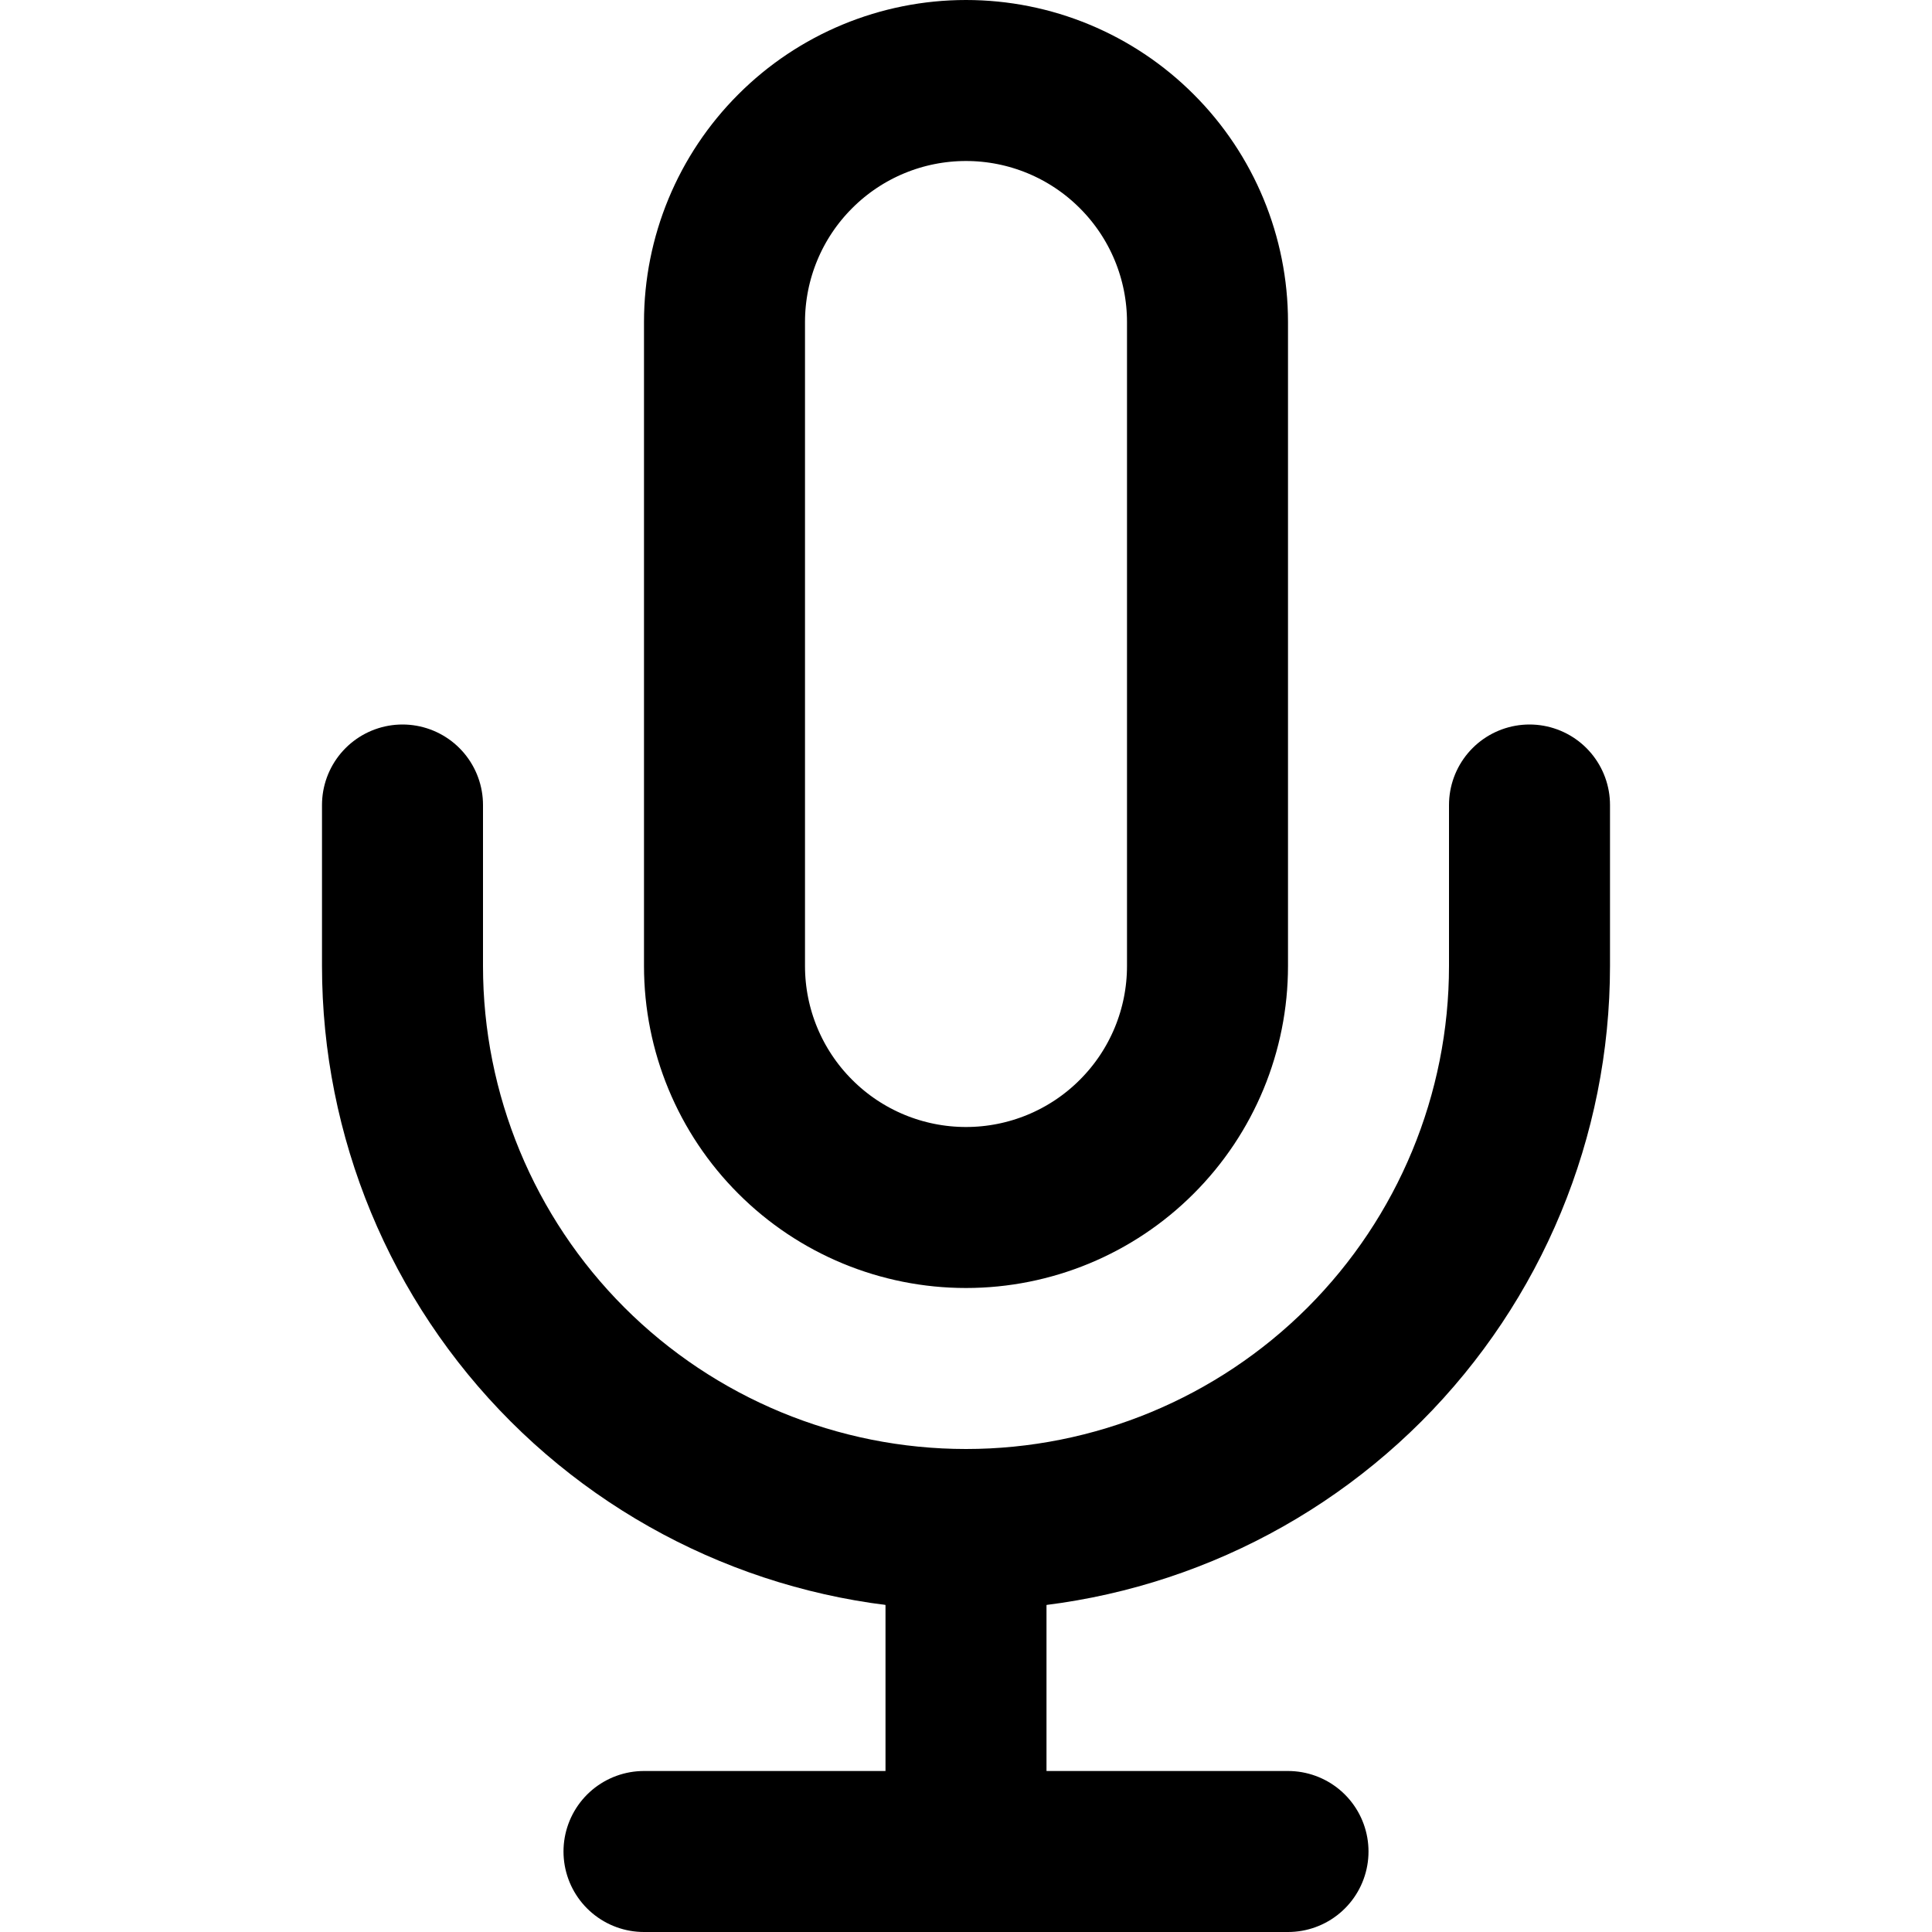
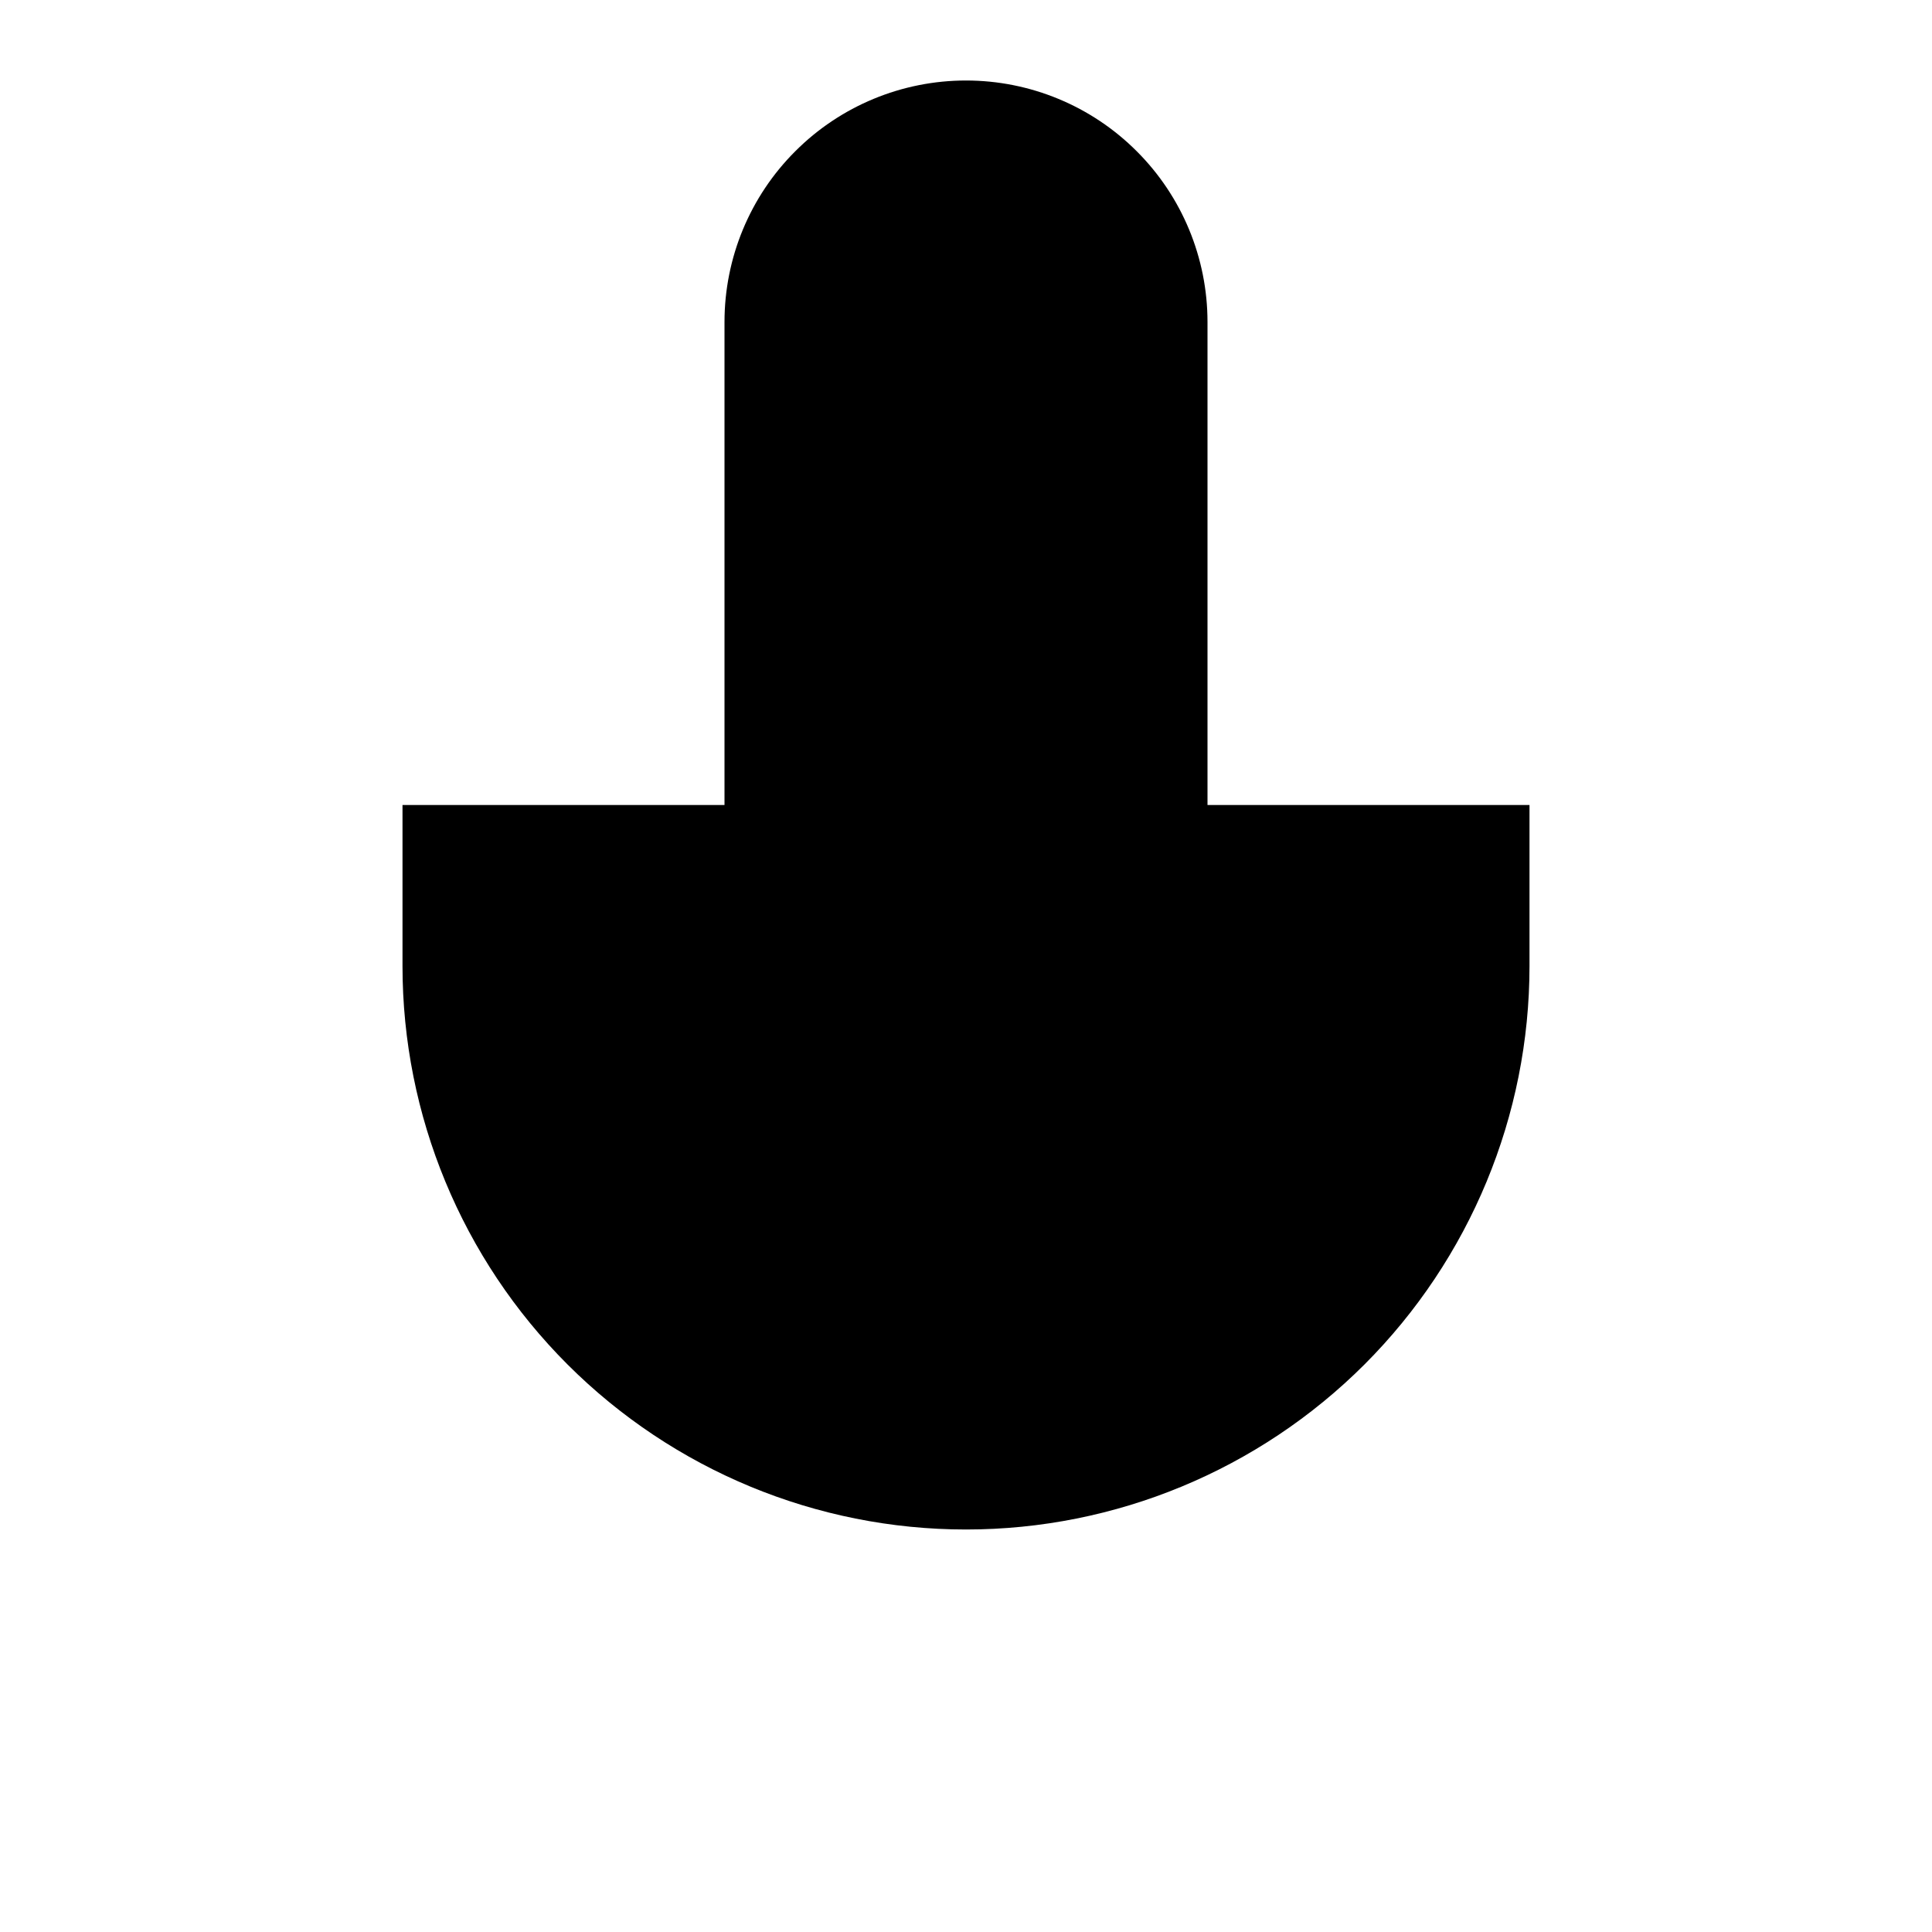
- <svg xmlns="http://www.w3.org/2000/svg" width="24" height="24" viewBox="0 0 24 24" fill="none">
-   <path d="M12 1C11.204 1 10.441 1.316 9.879 1.879C9.316 2.441 9 3.204 9 4V12C9 12.796 9.316 13.559 9.879 14.121C10.441 14.684 11.204 15 12 15C12.796 15 13.559 14.684 14.121 14.121C14.684 13.559 15 12.796 15 12V4C15 3.204 14.684 2.441 14.121 1.879C13.559 1.316 12.796 1 12 1V1Z" stroke="black" stroke-width="2" stroke-linecap="round" stroke-linejoin="round" />
-   <path d="M19 10V12C19 13.857 18.262 15.637 16.95 16.95C15.637 18.262 13.857 19 12 19C10.143 19 8.363 18.262 7.05 16.95C5.737 15.637 5 13.857 5 12V10" stroke="black" stroke-width="2" stroke-linecap="round" stroke-linejoin="round" />
-   <path d="M12 19V23" stroke="black" stroke-width="2" stroke-linecap="round" stroke-linejoin="round" />
-   <path d="M8 23H16" stroke="black" stroke-width="2" stroke-linecap="round" stroke-linejoin="round" />
+ <svg xmlns="http://www.w3.org/2000/svg" width="24" height="24" viewBox="0 0 24 24">
+   <path d="M12 1C11.204 1 10.441 1.316 9.879 1.879C9.316 2.441 9 3.204 9 4V12C9 12.796 9.316 13.559 9.879 14.121C10.441 14.684 11.204 15 12 15C12.796 15 13.559 14.684 14.121 14.121C14.684 13.559 15 12.796 15 12V4C15 3.204 14.684 2.441 14.121 1.879C13.559 1.316 12.796 1 12 1V1Z" />
+   <path d="M19 10V12C19 13.857 18.262 15.637 16.95 16.95C15.637 18.262 13.857 19 12 19C10.143 19 8.363 18.262 7.05 16.95C5.737 15.637 5 13.857 5 12V10" />
+   <path d="M12 19V23" />
+   <path d="M8 23H16" />
</svg>
